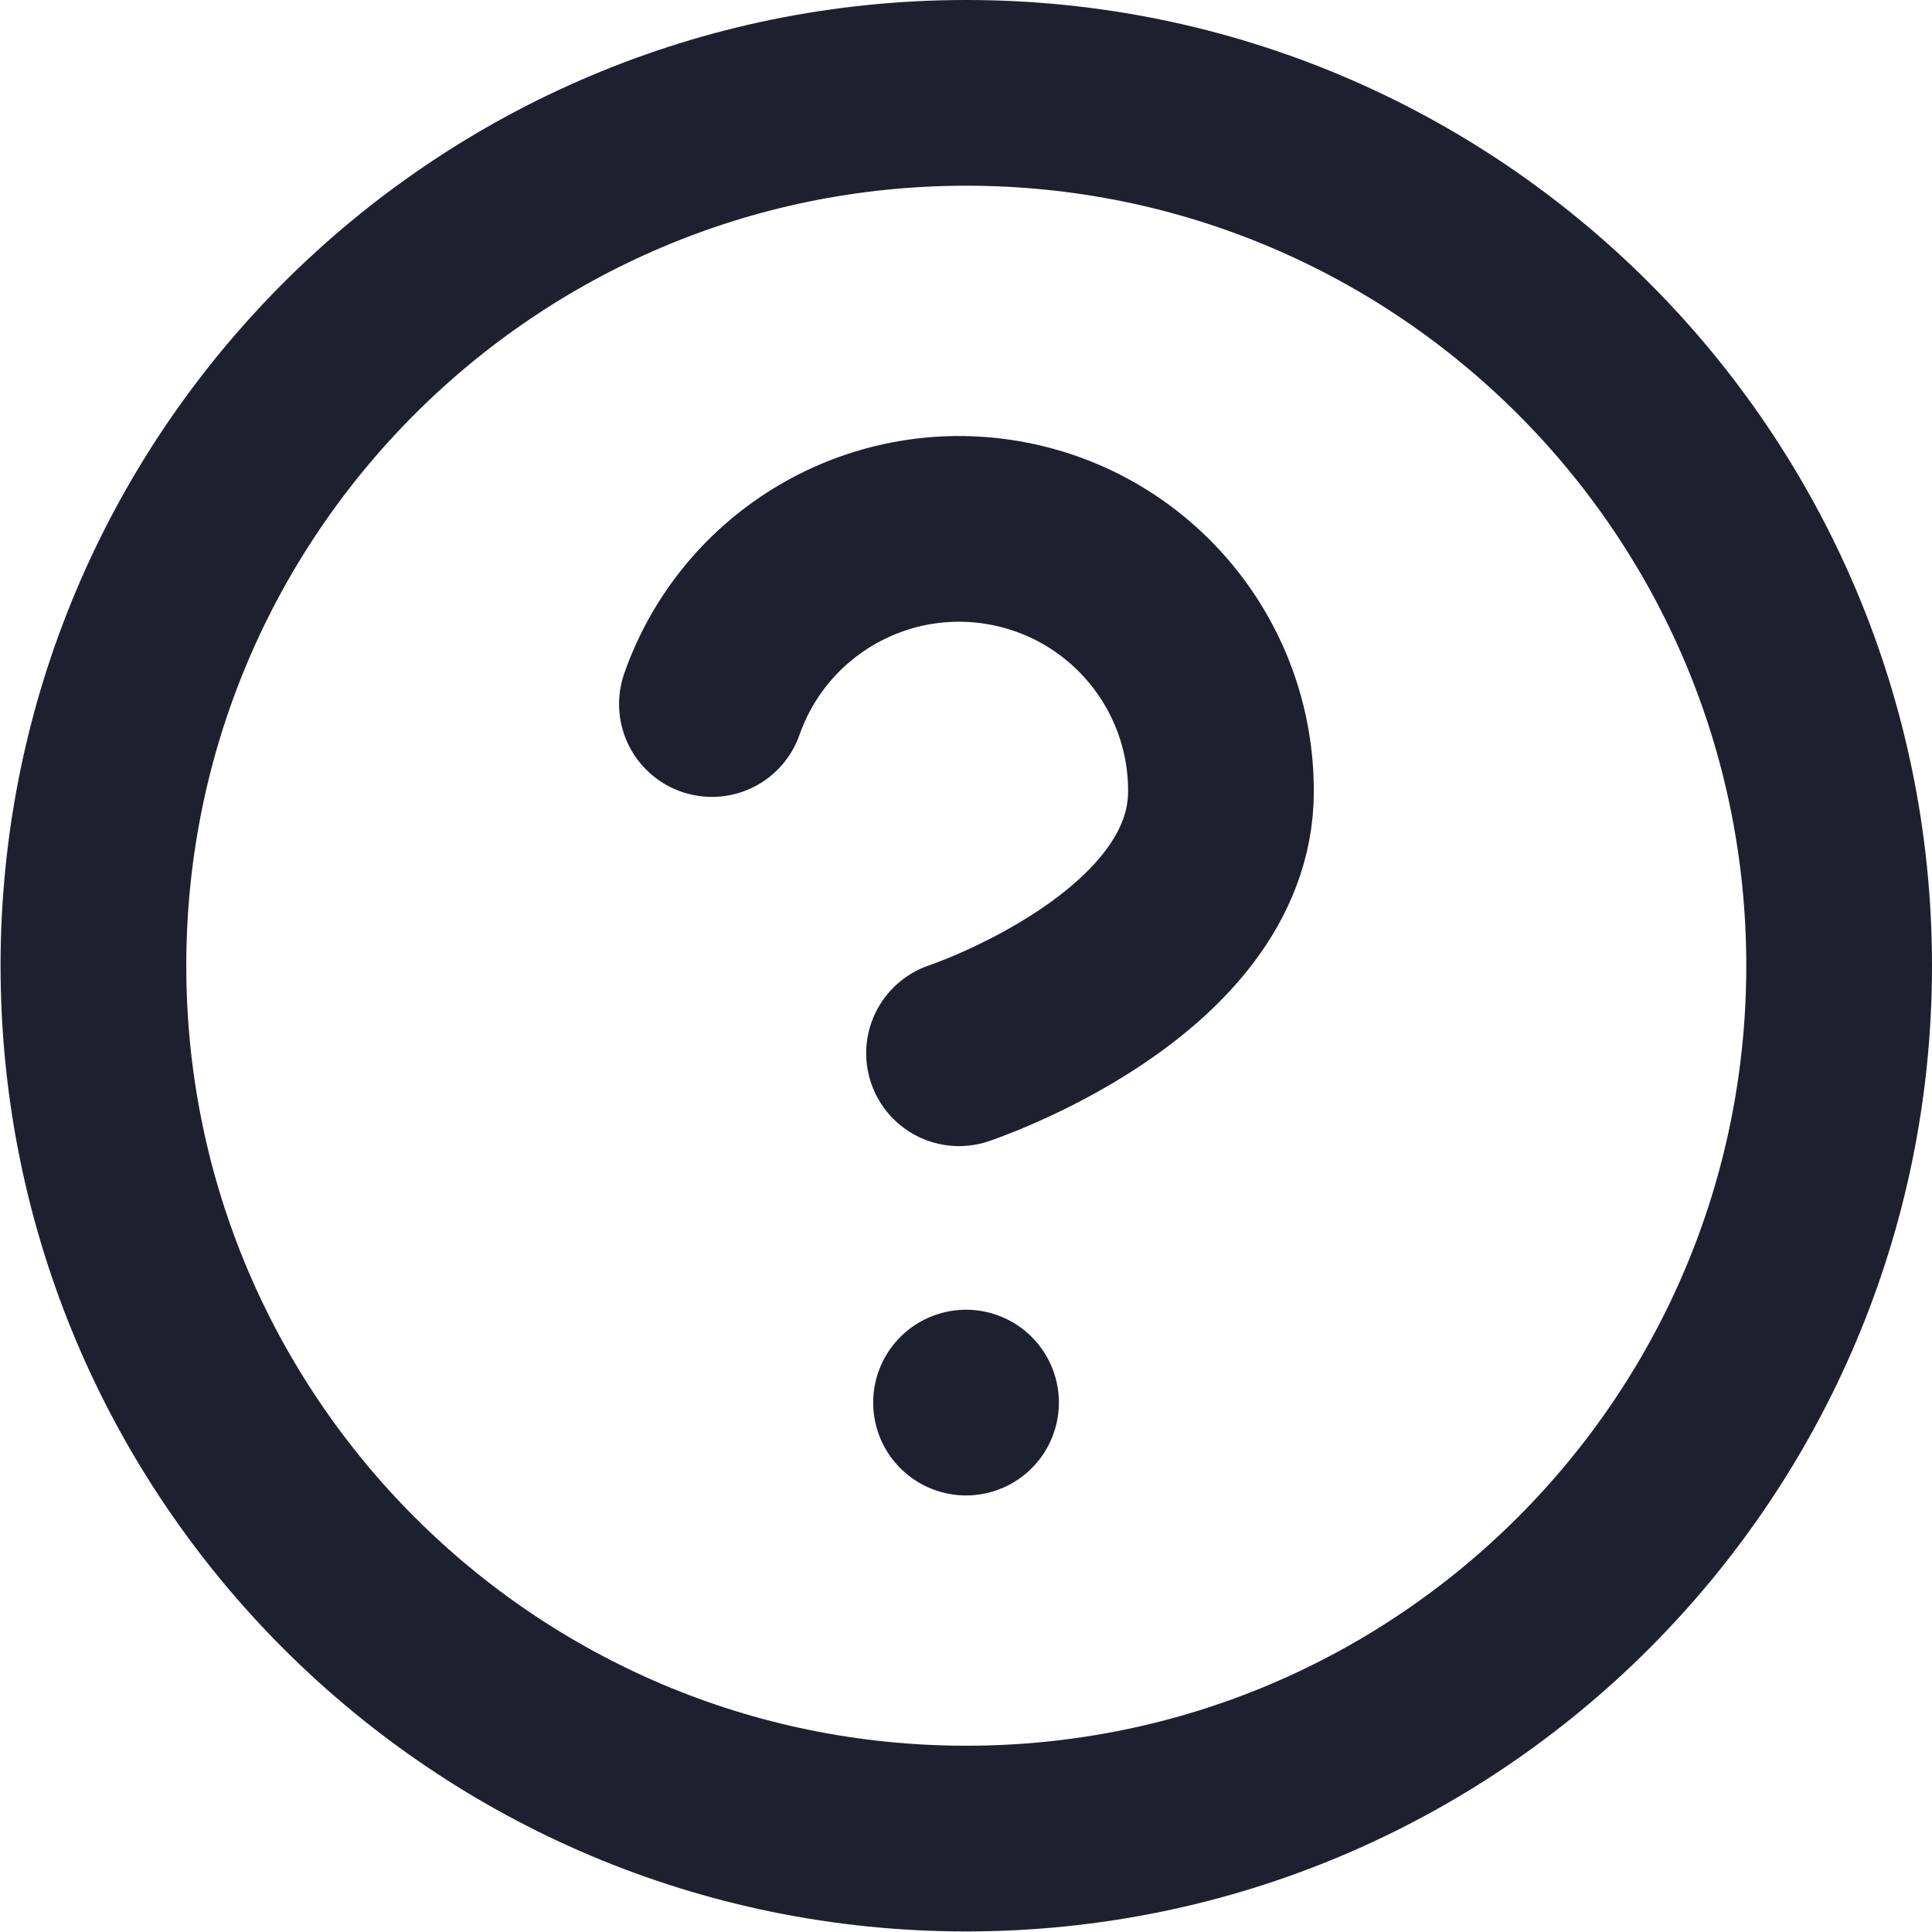
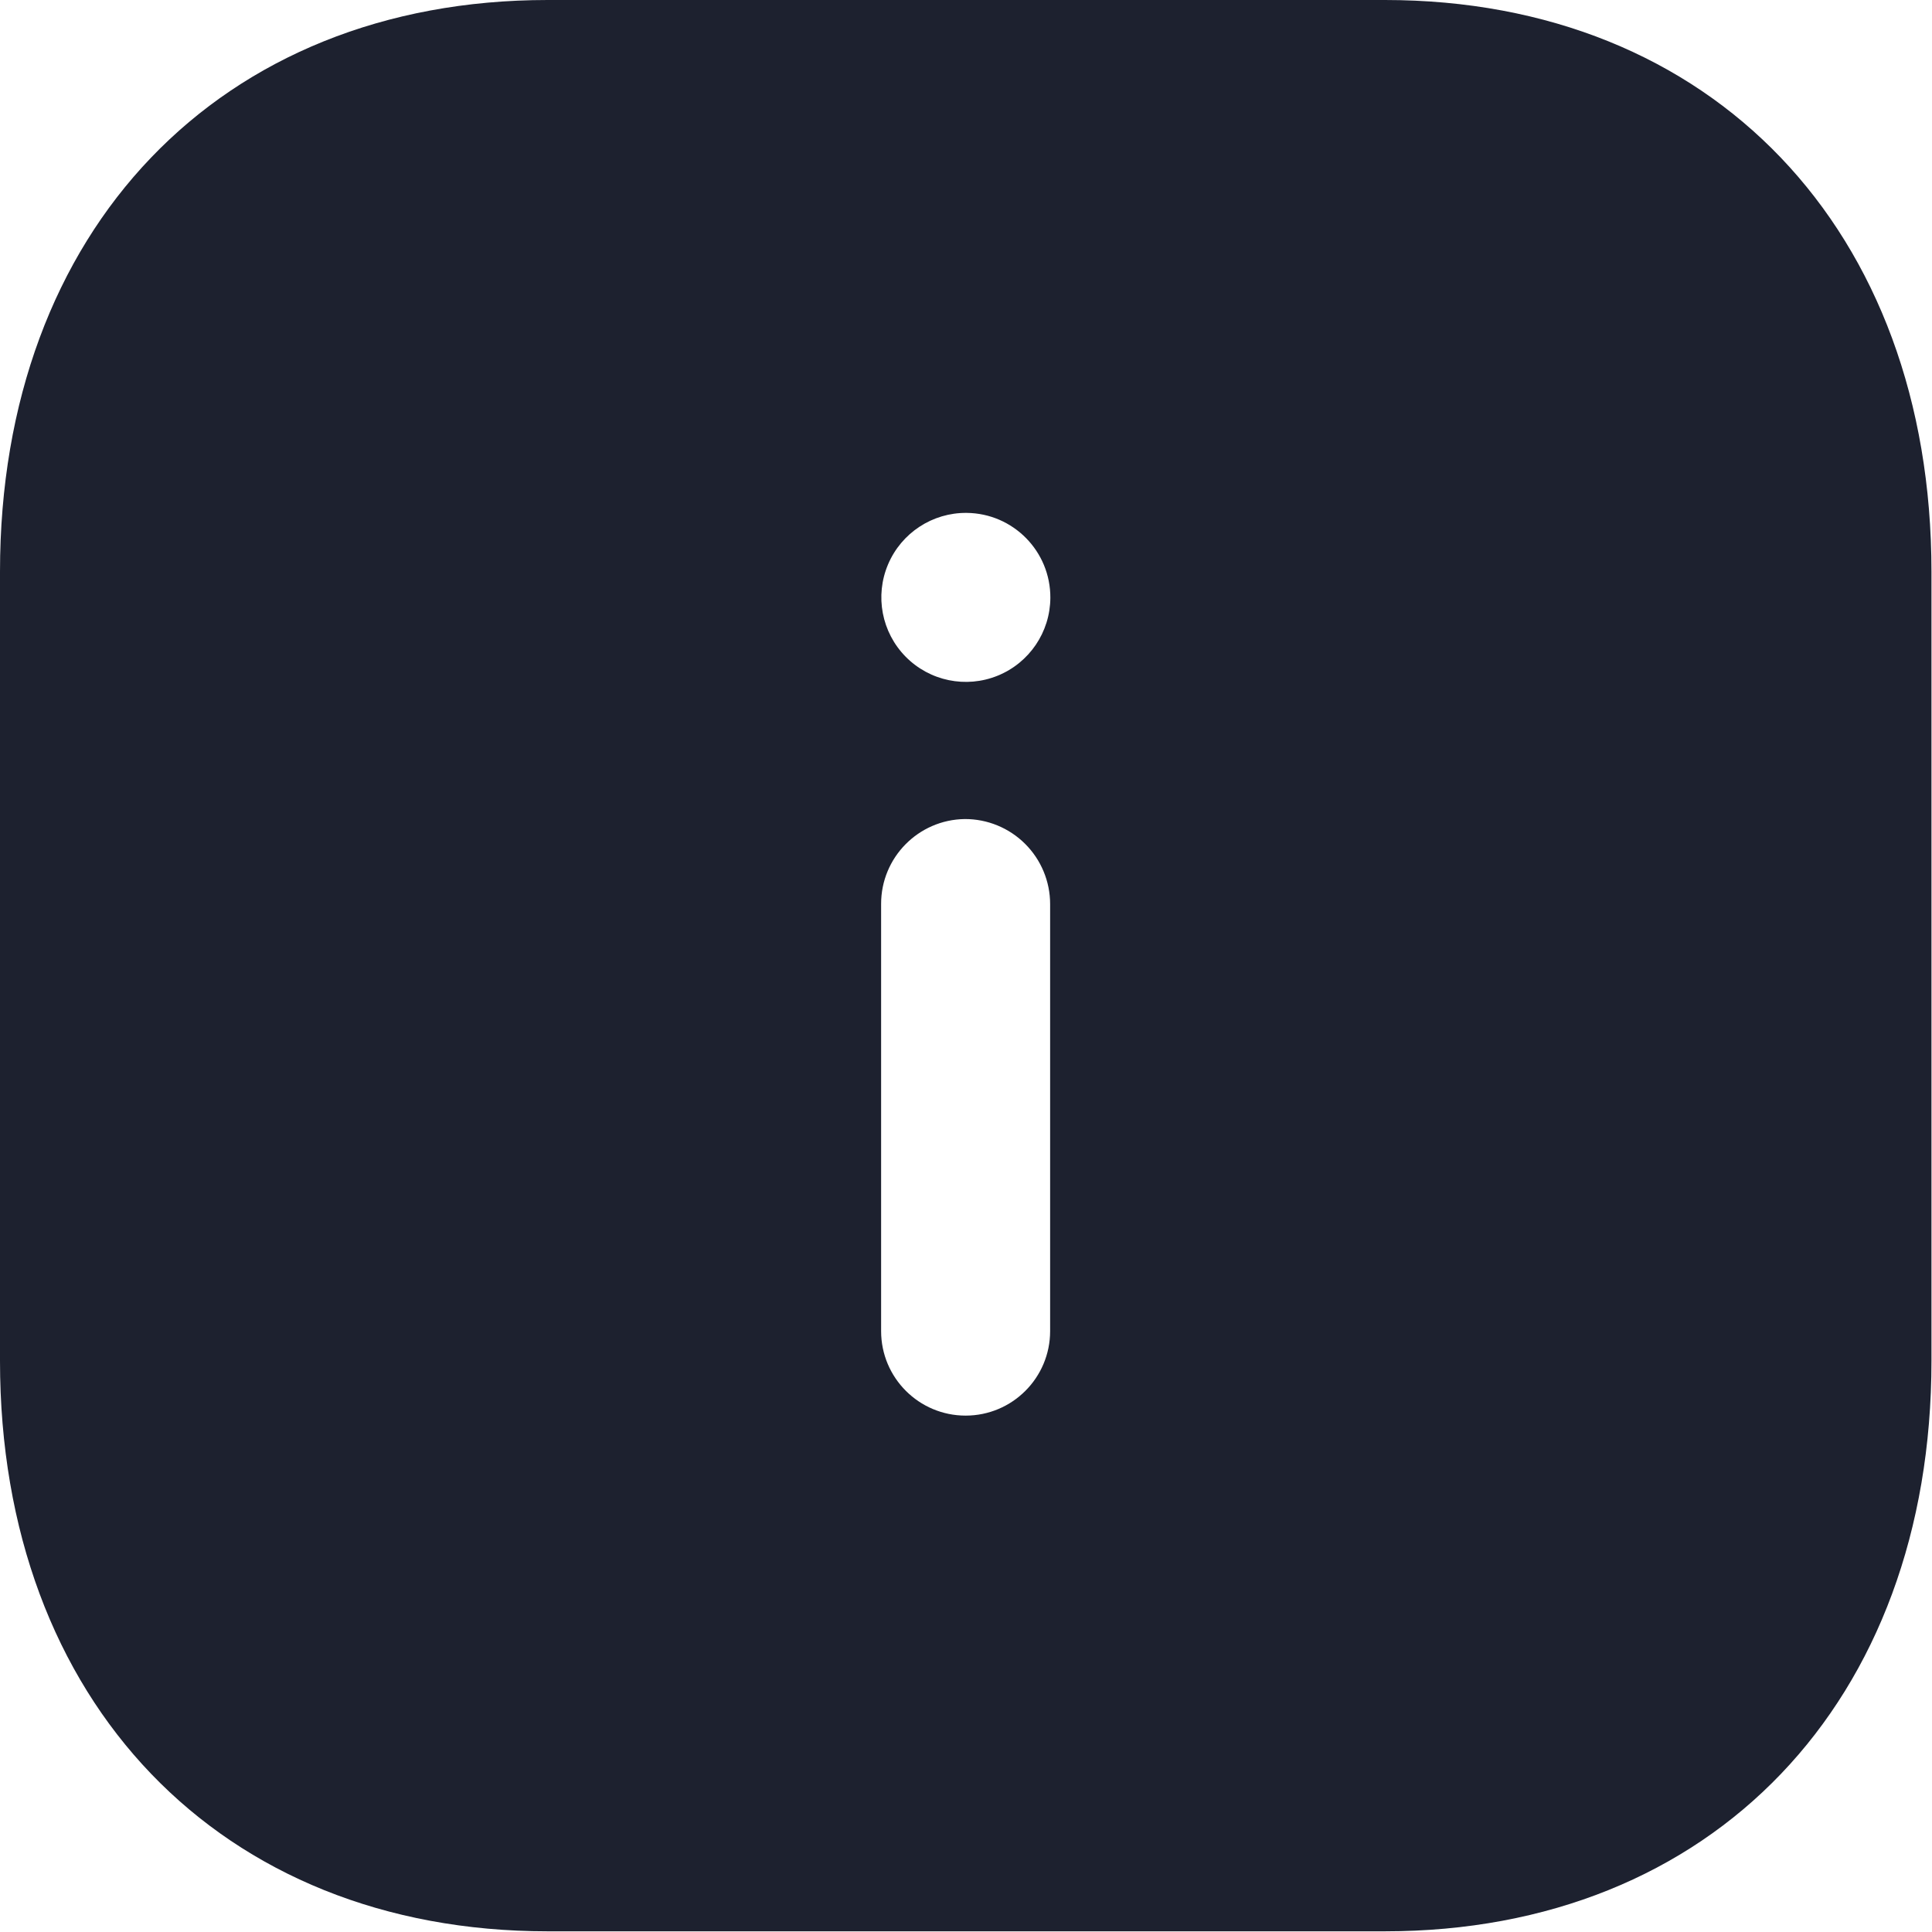
- <svg xmlns="http://www.w3.org/2000/svg" viewBox="0 0 31.209 31.209">
-   <g transform="translate(1.5 1.5)">
-     <path d="M31.209,17.1A14.1,14.1,0,1,1,17.1,3,14.1,14.1,0,0,1,31.209,17.1Z" transform="translate(-3 -3)" fill="none" stroke="#1d212f" stroke-linecap="round" stroke-linejoin="round" stroke-width="3" />
-     <path d="M13.635,13.32a4.231,4.231,0,0,1,8.223,1.41c0,2.821-4.231,4.231-4.231,4.231" transform="translate(-3.635 -3.447)" fill="none" stroke="#1d212f" stroke-linecap="round" stroke-linejoin="round" stroke-width="3" />
-     <path d="M18,25.5h0" transform="translate(-3.895 -4.343)" fill="none" stroke="#1d212f" stroke-linecap="round" stroke-linejoin="round" stroke-width="3" />
-   </g>
+ <svg xmlns="http://www.w3.org/2000/svg" viewBox="0 0 25.4 25.4">
+   <path d="M18.207,0c4.3,0,7.186,3.022,7.186,7.516h0V17.891c0,4.482-2.882,7.5-7.186,7.5H7.2c-4.3,0-7.2-3.02-7.2-7.5H0V7.516C0,3.022,2.895,0,7.2,0H18.207ZM12.684,10.768a1.115,1.115,0,0,0-1.1,1.117h0V17.5a1.111,1.111,0,0,0,2.222,0h0V11.885A1.118,1.118,0,0,0,12.684,10.768Zm.025-4.025a1.111,1.111,0,1,0,1.1,1.117A1.111,1.111,0,0,0,12.709,6.743Z" transform="translate(0 0)" fill="#1d212f" />
</svg>
